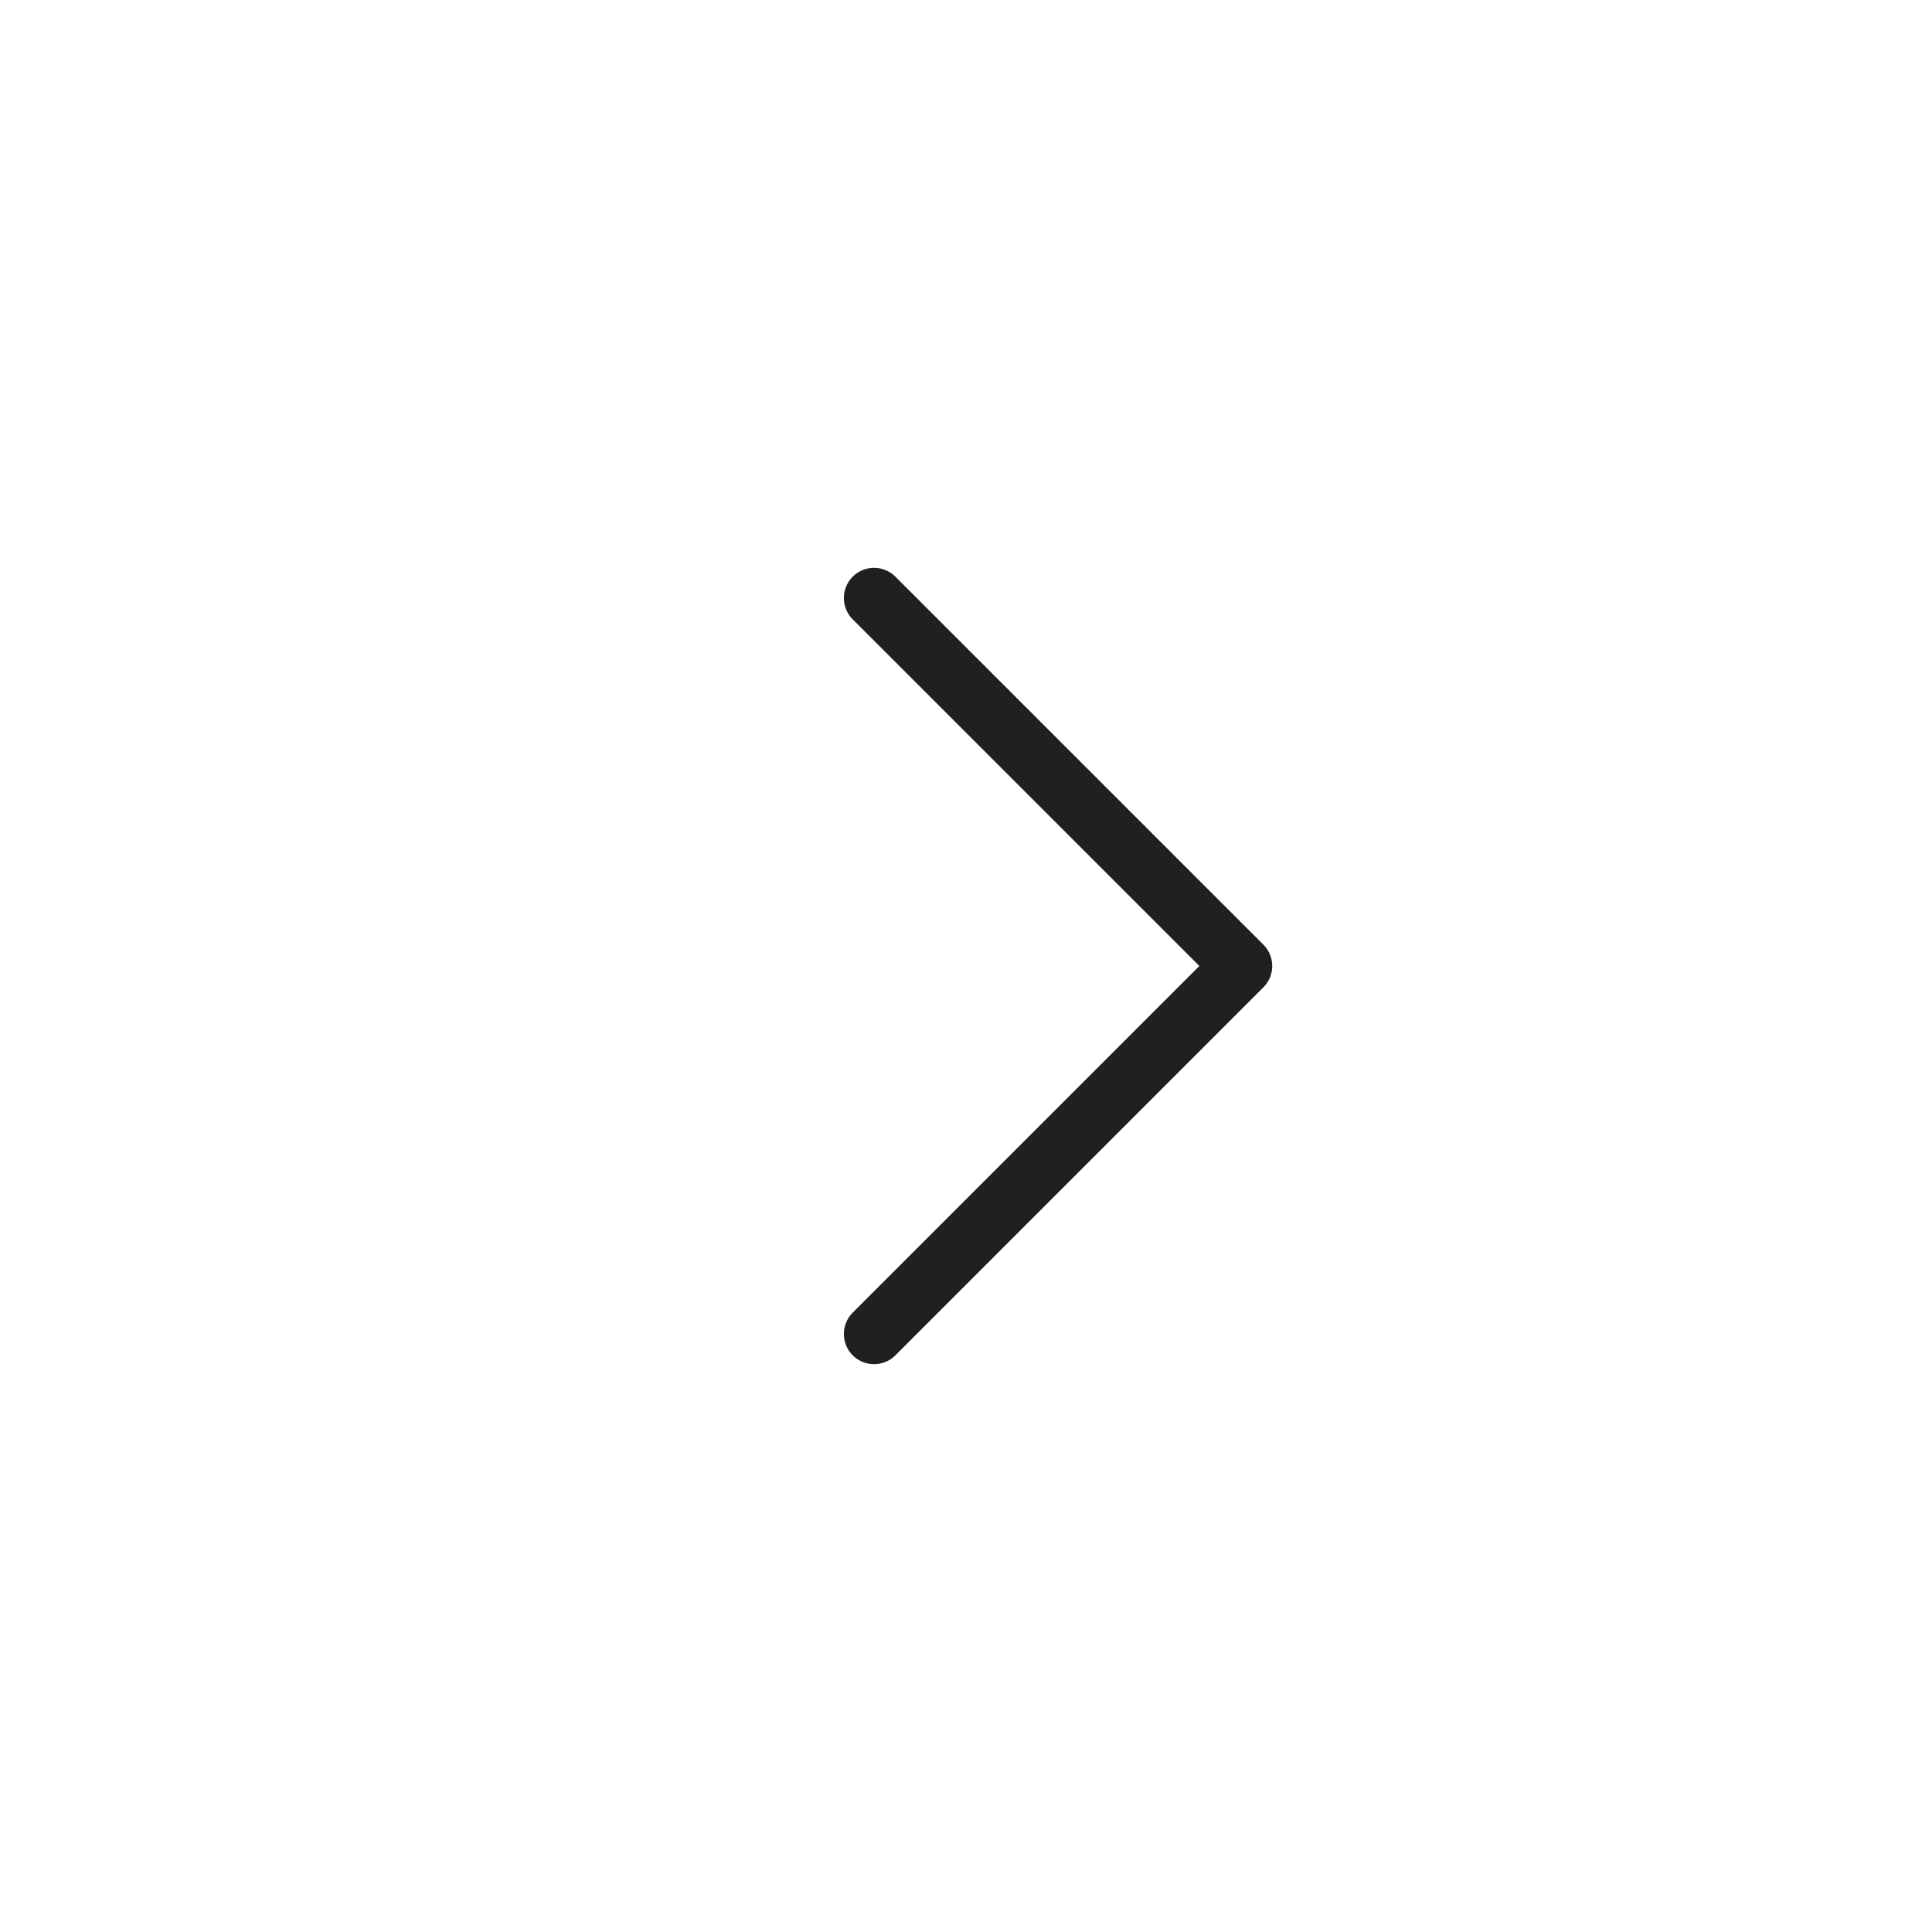
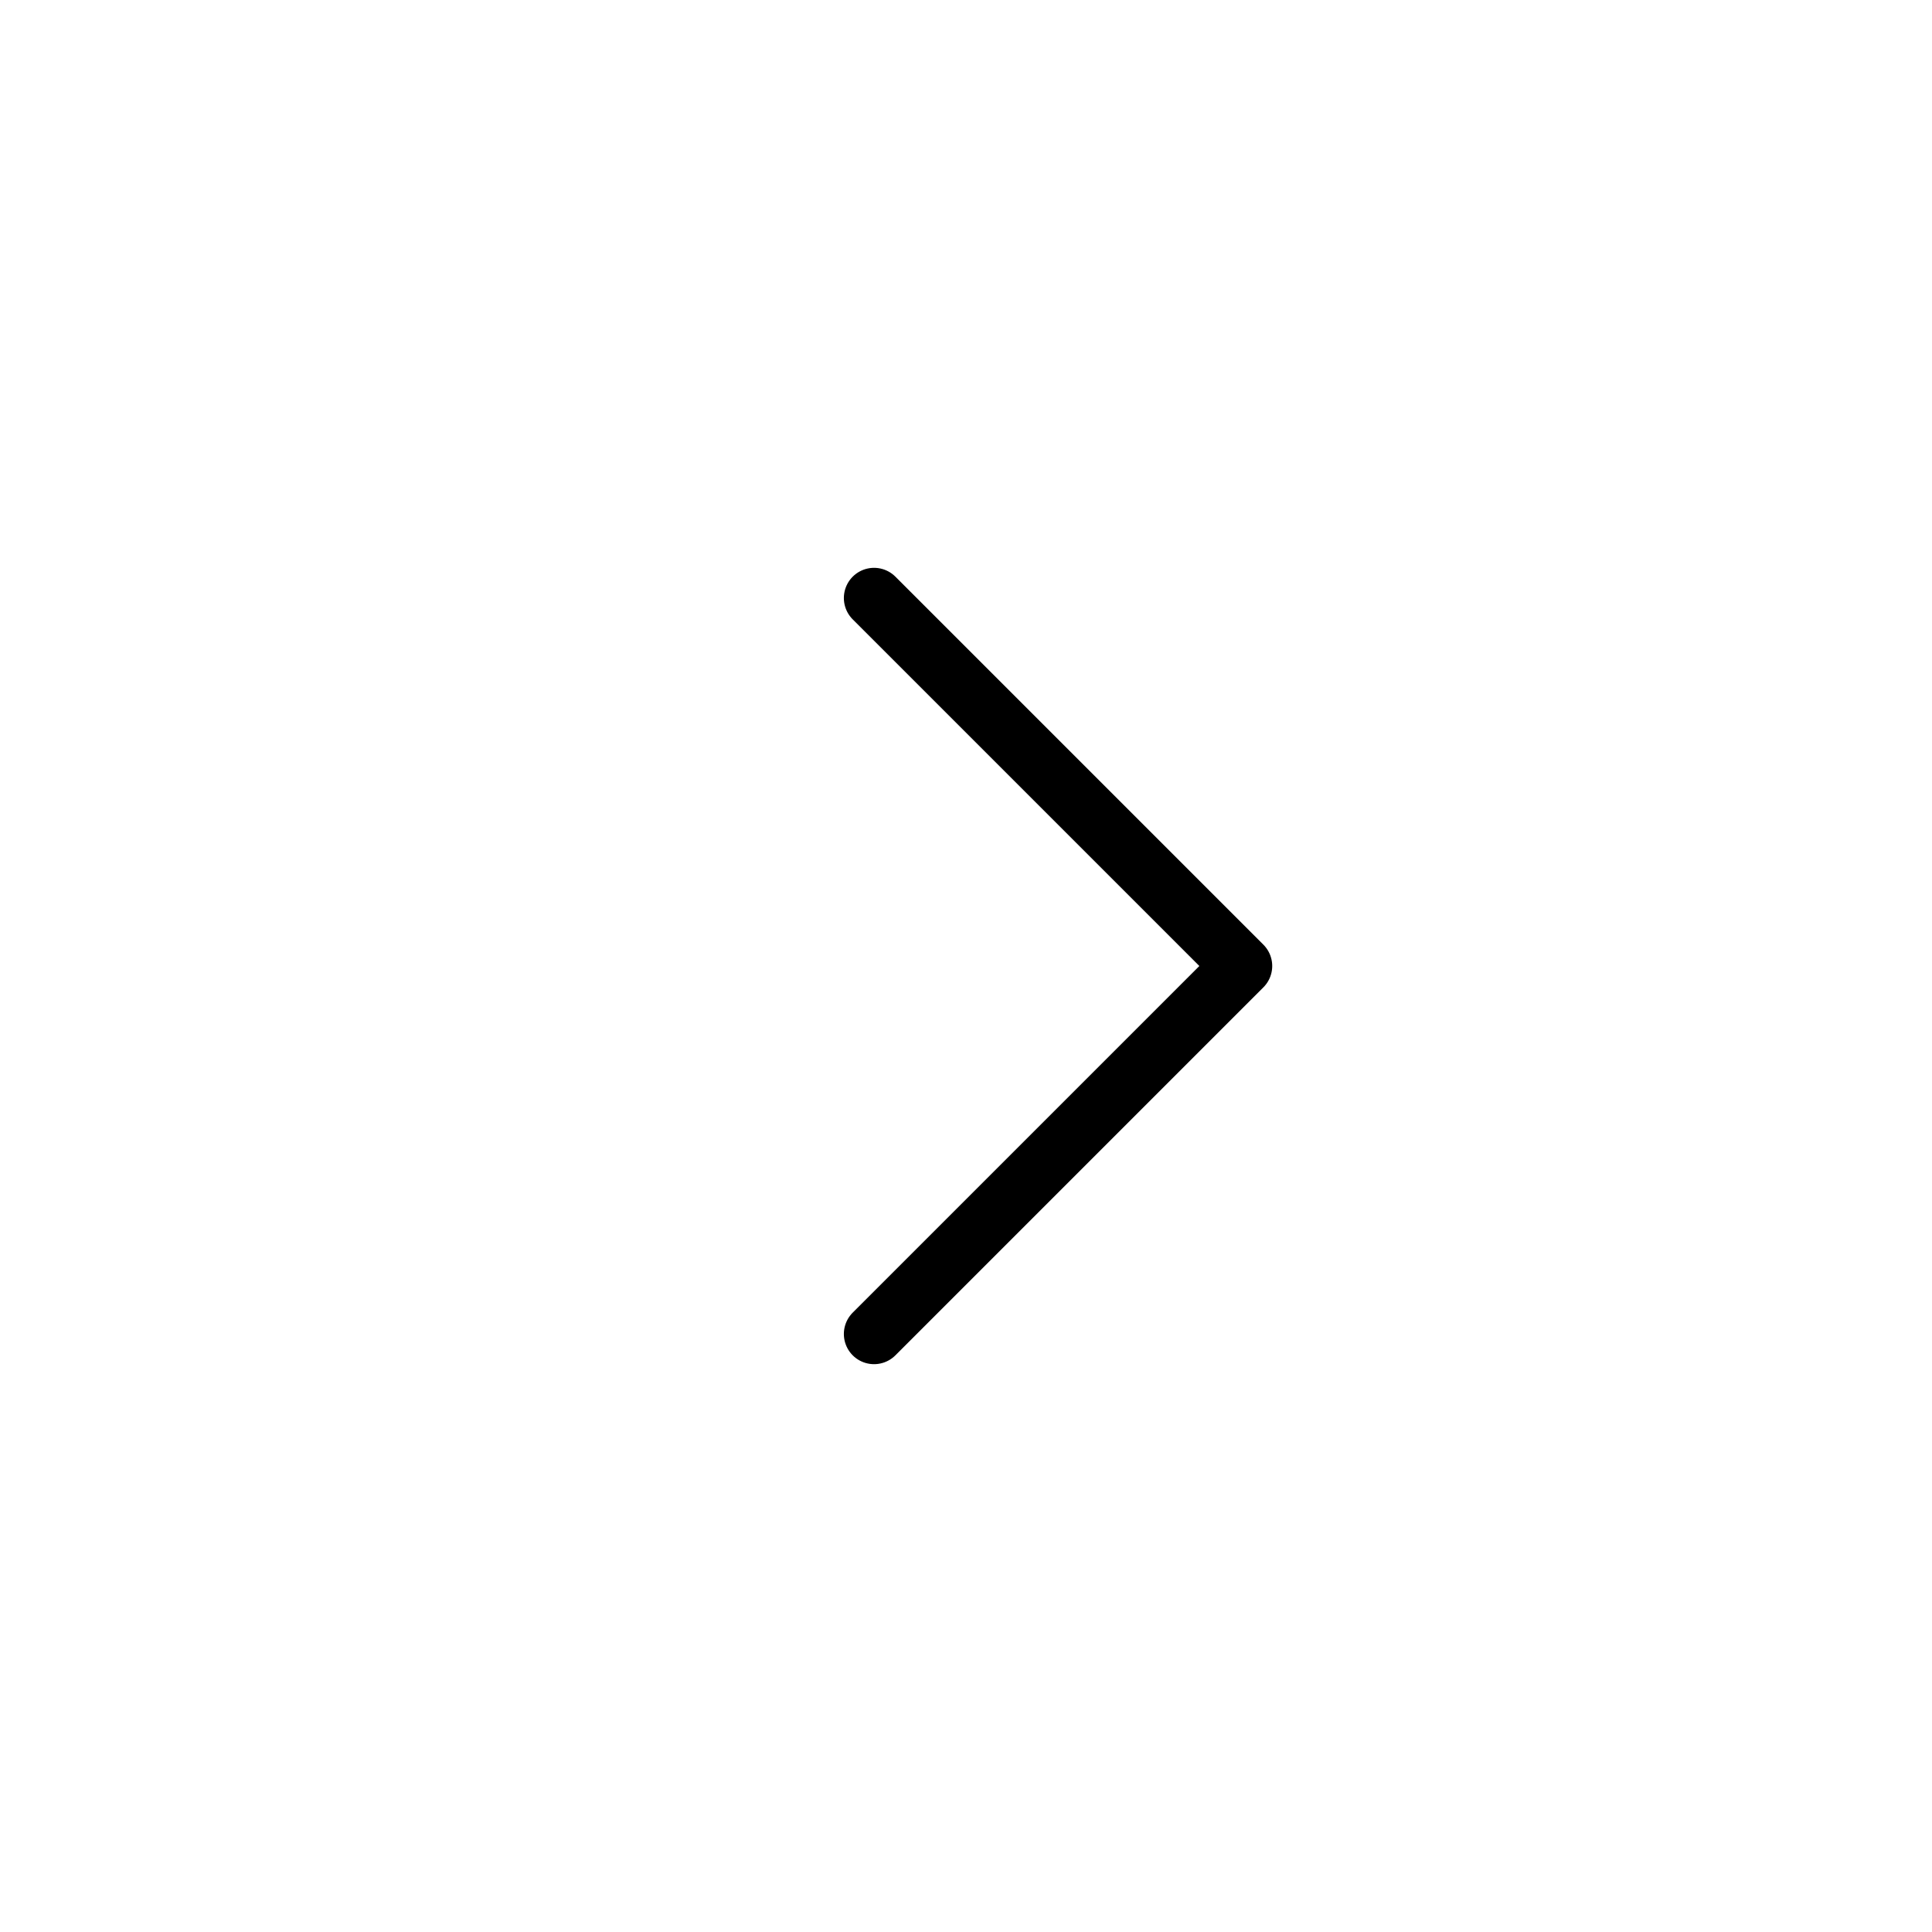
<svg xmlns="http://www.w3.org/2000/svg" width="32" height="32" viewBox="0 0 32 32" fill="none">
-   <path d="M14.477 22.095L20.572 16L14.477 9.905" stroke="#202020" stroke-linecap="round" stroke-linejoin="round" />
+   <path d="M14.477 22.095L20.572 16L14.477 9.905" stroke="currentColor" stroke-linecap="round" stroke-linejoin="round" />
</svg>
